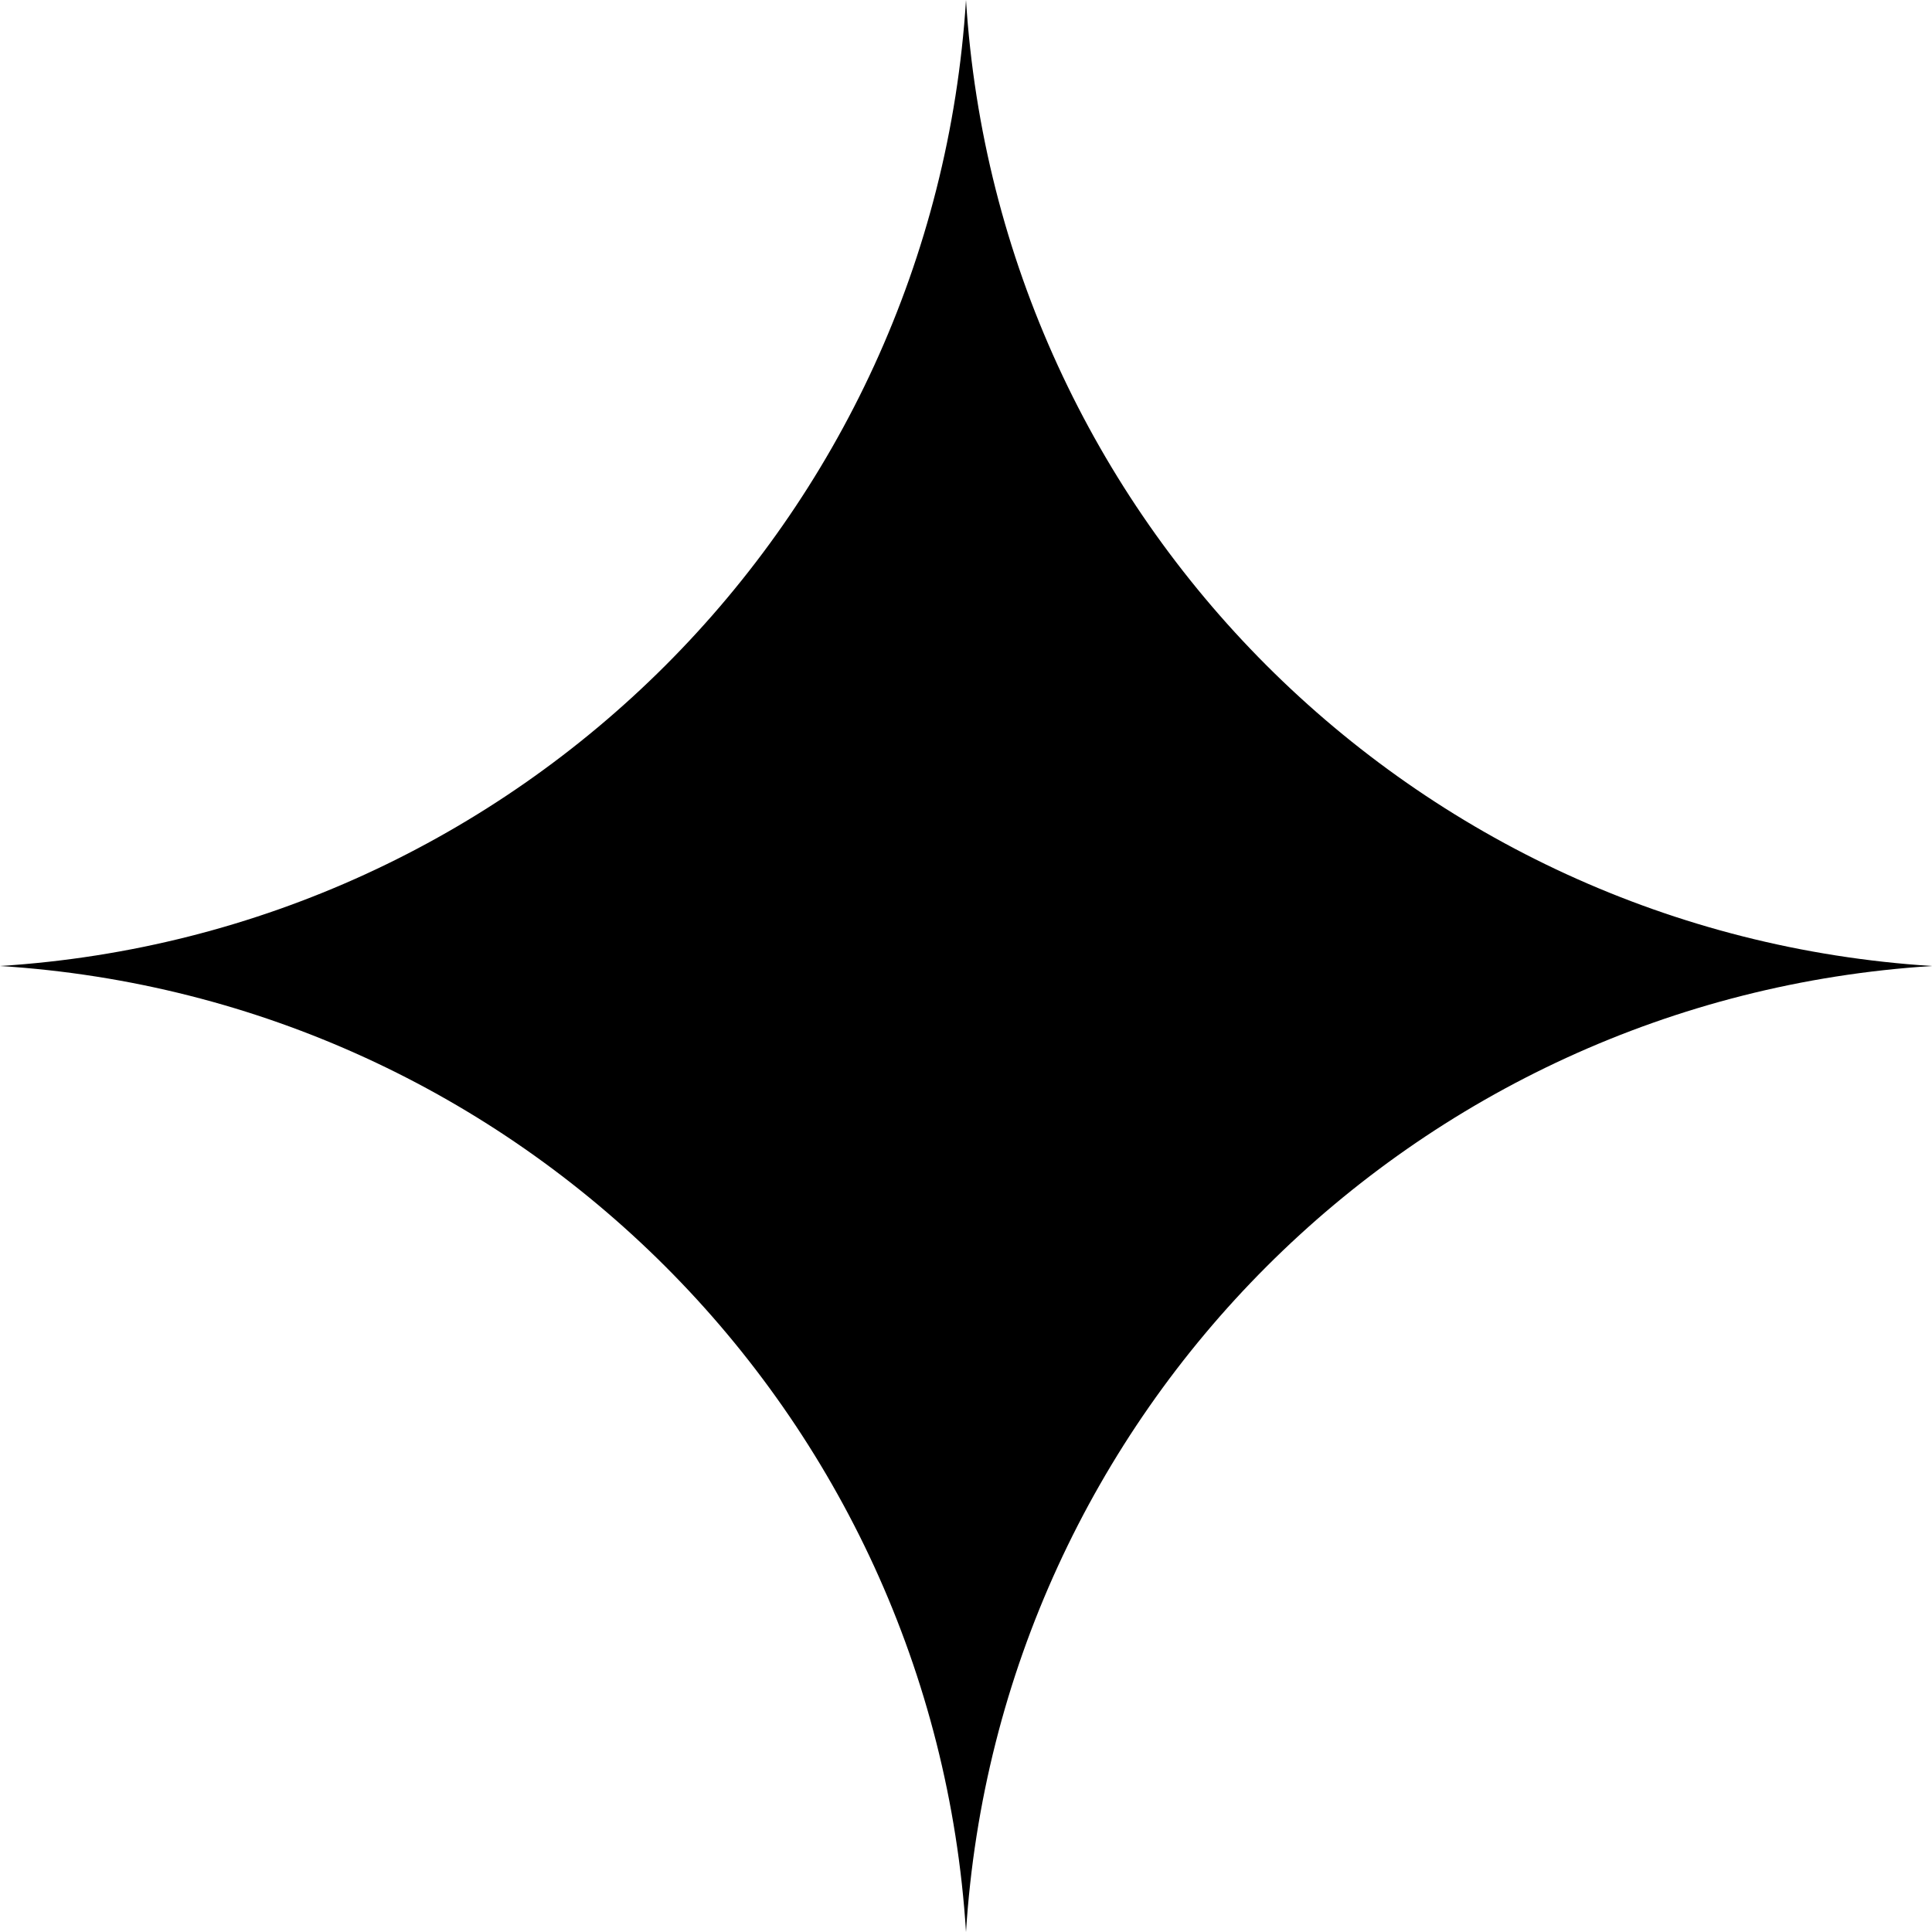
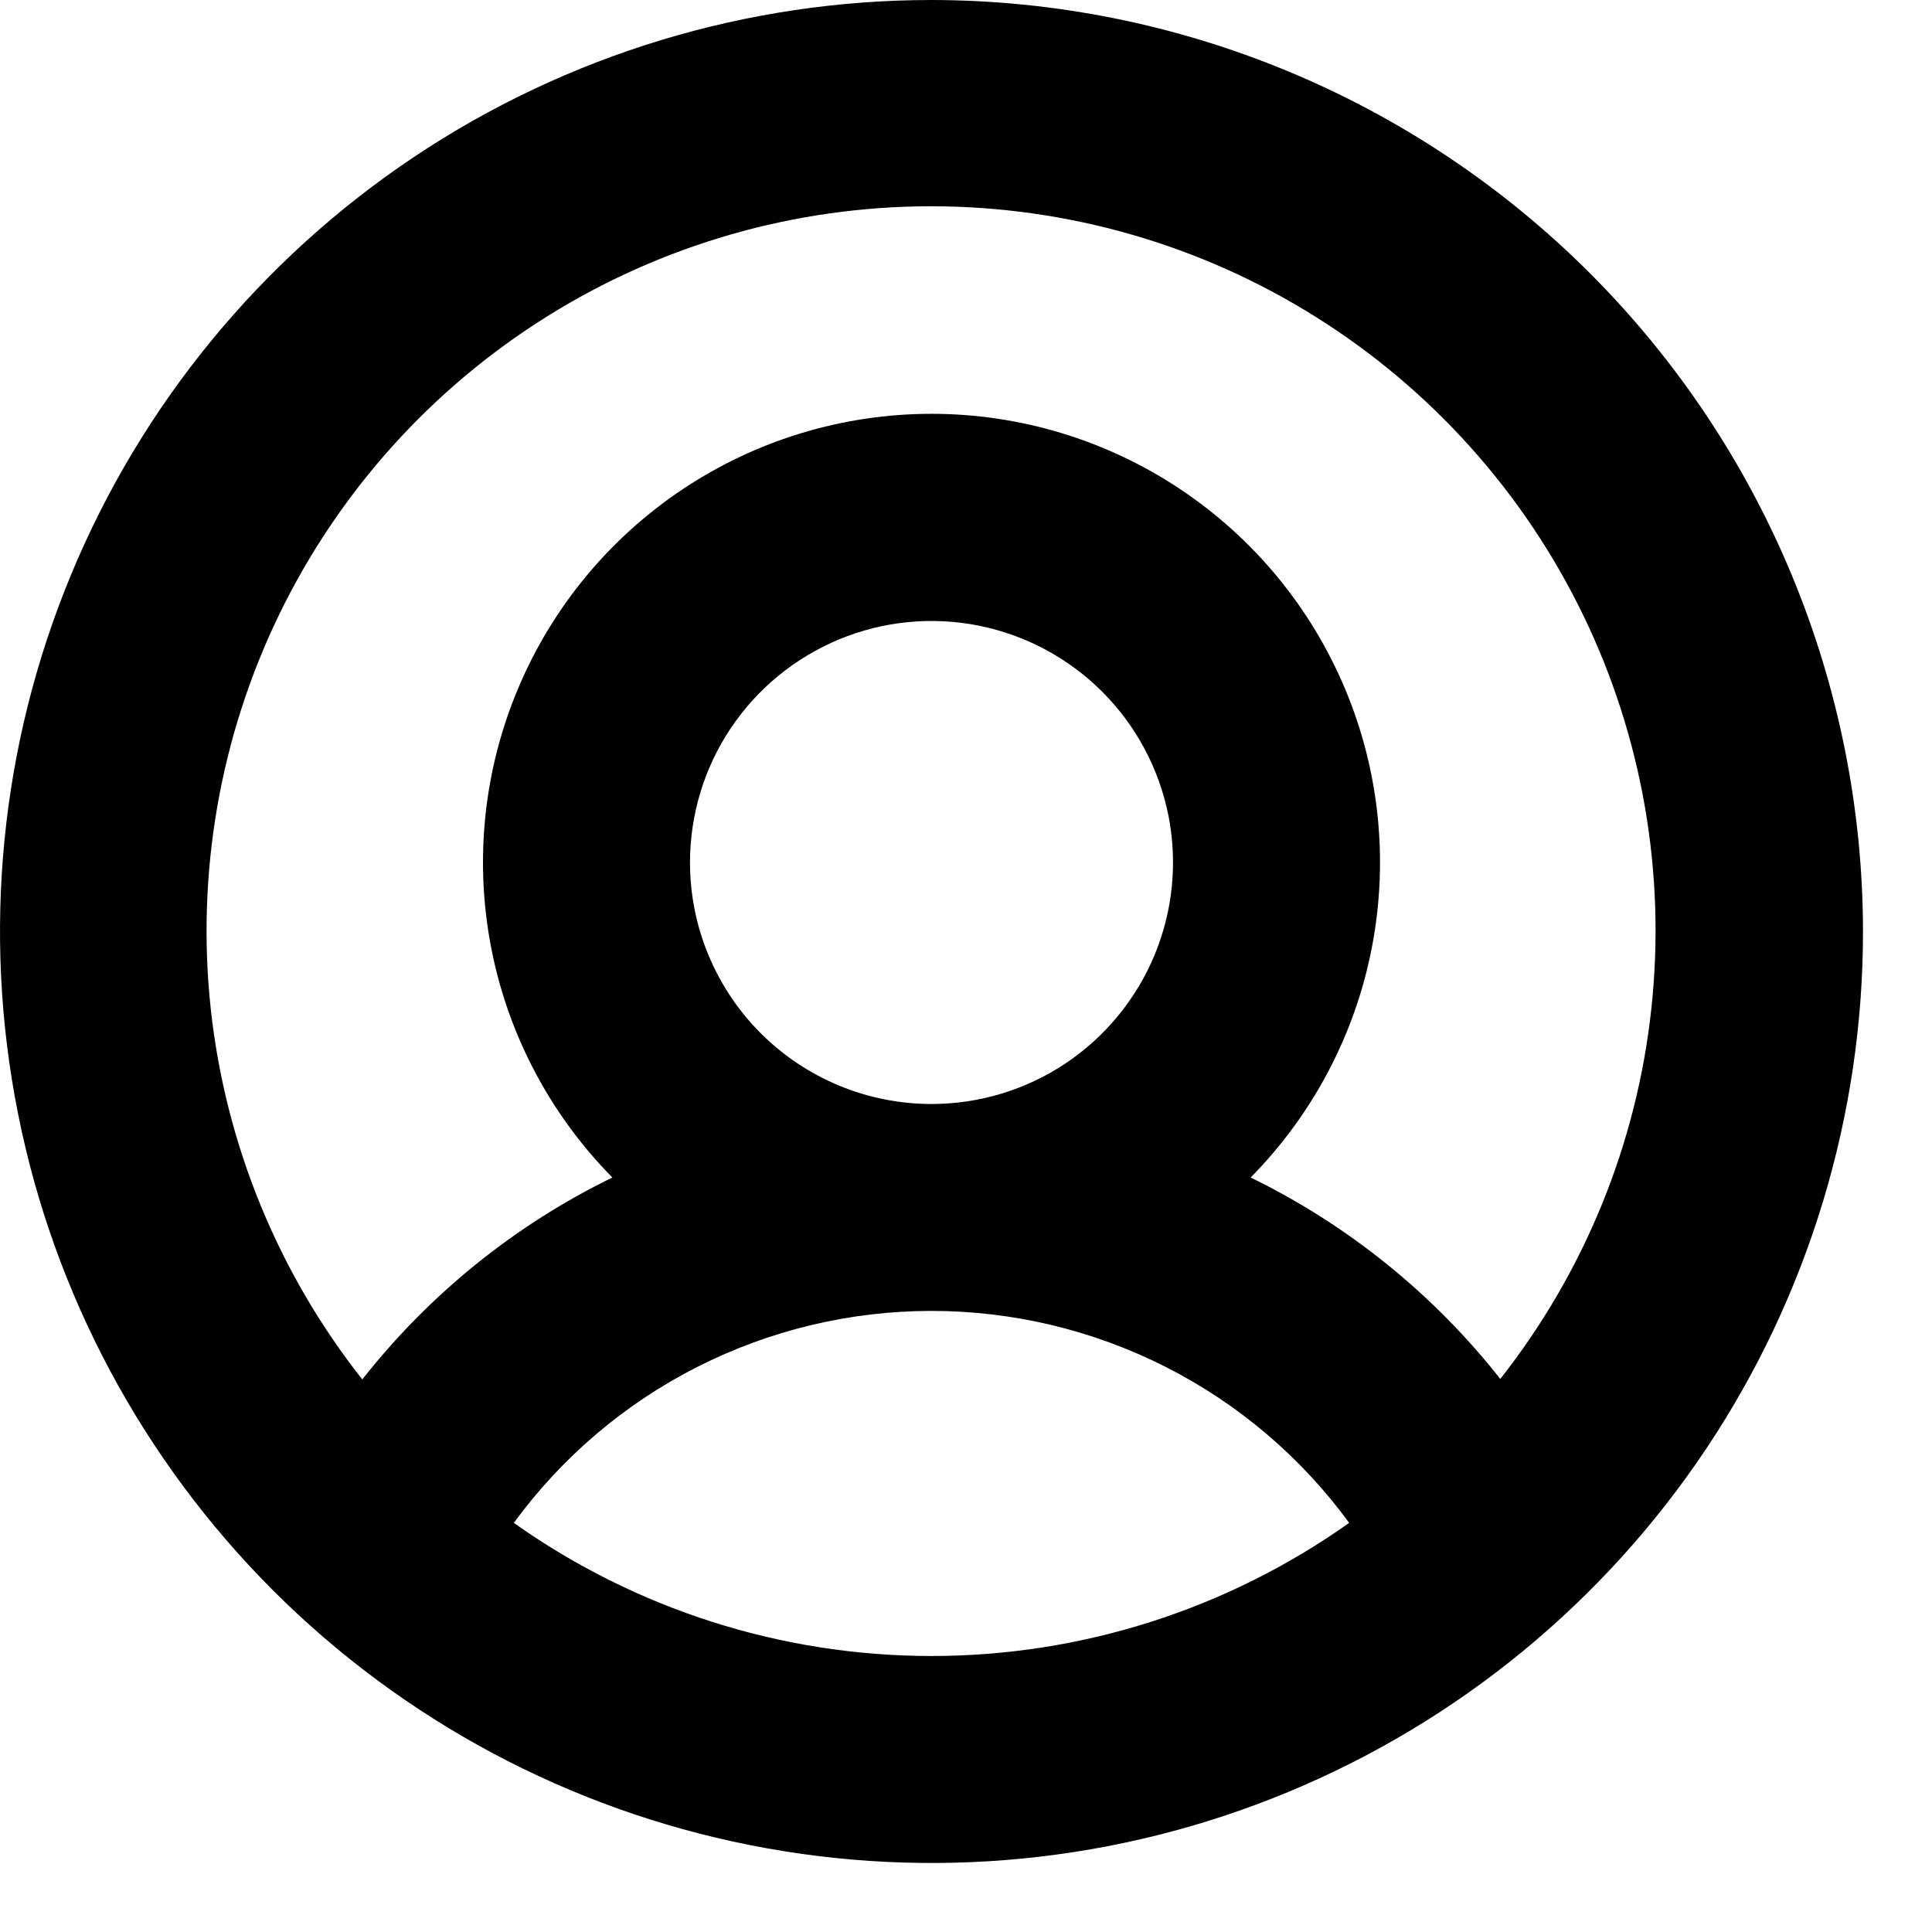
- <svg xmlns="http://www.w3.org/2000/svg" width="56" height="56" viewBox="0 0 56 56" fill="none">
-   <path d="M28 0C28.951 15.053 40.947 27.049 56 28C40.947 28.951 28.951 40.947 28 56C27.049 40.947 15.053 28.951 0 28C15.053 27.049 27.049 15.053 28 0Z" fill="black" />
+ <svg xmlns="http://www.w3.org/2000/svg" width="21" height="21" viewBox="0 0 21 21" fill="none">
+   <path d="M10.125 0C8.122 0 6.165 0.594 4.5 1.706C2.835 2.819 1.537 4.4 0.771 6.25C0.004 8.1 -0.196 10.136 0.195 12.1C0.585 14.064 1.55 15.868 2.966 17.285C4.382 18.701 6.186 19.665 8.15 20.055C10.114 20.446 12.15 20.246 14 19.479C15.85 18.713 17.431 17.415 18.544 15.75C19.656 14.085 20.25 12.127 20.25 10.125C20.247 7.441 19.179 4.867 17.281 2.969C15.383 1.071 12.809 0.003 10.125 0ZM5.585 16.553C6.107 15.839 6.79 15.258 7.579 14.858C8.368 14.458 9.24 14.249 10.125 14.249C11.01 14.249 11.882 14.458 12.671 14.858C13.46 15.258 14.143 15.839 14.665 16.553C13.338 17.494 11.752 18 10.125 18C8.498 18 6.912 17.494 5.585 16.553ZM7.5 9.375C7.5 8.856 7.654 8.348 7.942 7.917C8.231 7.485 8.641 7.149 9.12 6.95C9.6 6.751 10.128 6.699 10.637 6.8C11.146 6.902 11.614 7.152 11.981 7.519C12.348 7.886 12.598 8.354 12.7 8.863C12.801 9.372 12.749 9.9 12.55 10.38C12.351 10.859 12.015 11.269 11.583 11.558C11.152 11.846 10.644 12 10.125 12C9.429 12 8.761 11.723 8.269 11.231C7.777 10.739 7.5 10.071 7.5 9.375ZM16.312 14.994C15.583 14.067 14.654 13.316 13.594 12.799C14.269 12.115 14.728 11.246 14.911 10.302C15.094 9.358 14.994 8.381 14.623 7.494C14.252 6.606 13.627 5.849 12.827 5.316C12.027 4.783 11.087 4.498 10.125 4.498C9.163 4.498 8.223 4.783 7.423 5.316C6.623 5.849 5.998 6.606 5.627 7.494C5.256 8.381 5.156 9.358 5.339 10.302C5.522 11.246 5.981 12.115 6.656 12.799C5.596 13.316 4.667 14.067 3.938 14.994C3.022 13.833 2.451 12.438 2.291 10.968C2.132 9.498 2.389 8.012 3.034 6.681C3.679 5.351 4.686 4.229 5.939 3.444C7.193 2.658 8.642 2.242 10.12 2.242C11.599 2.242 13.048 2.658 14.301 3.444C15.554 4.229 16.561 5.351 17.206 6.681C17.852 8.012 18.109 9.498 17.949 10.968C17.79 12.438 17.219 13.833 16.303 14.994H16.312Z" fill="black" />
</svg>
